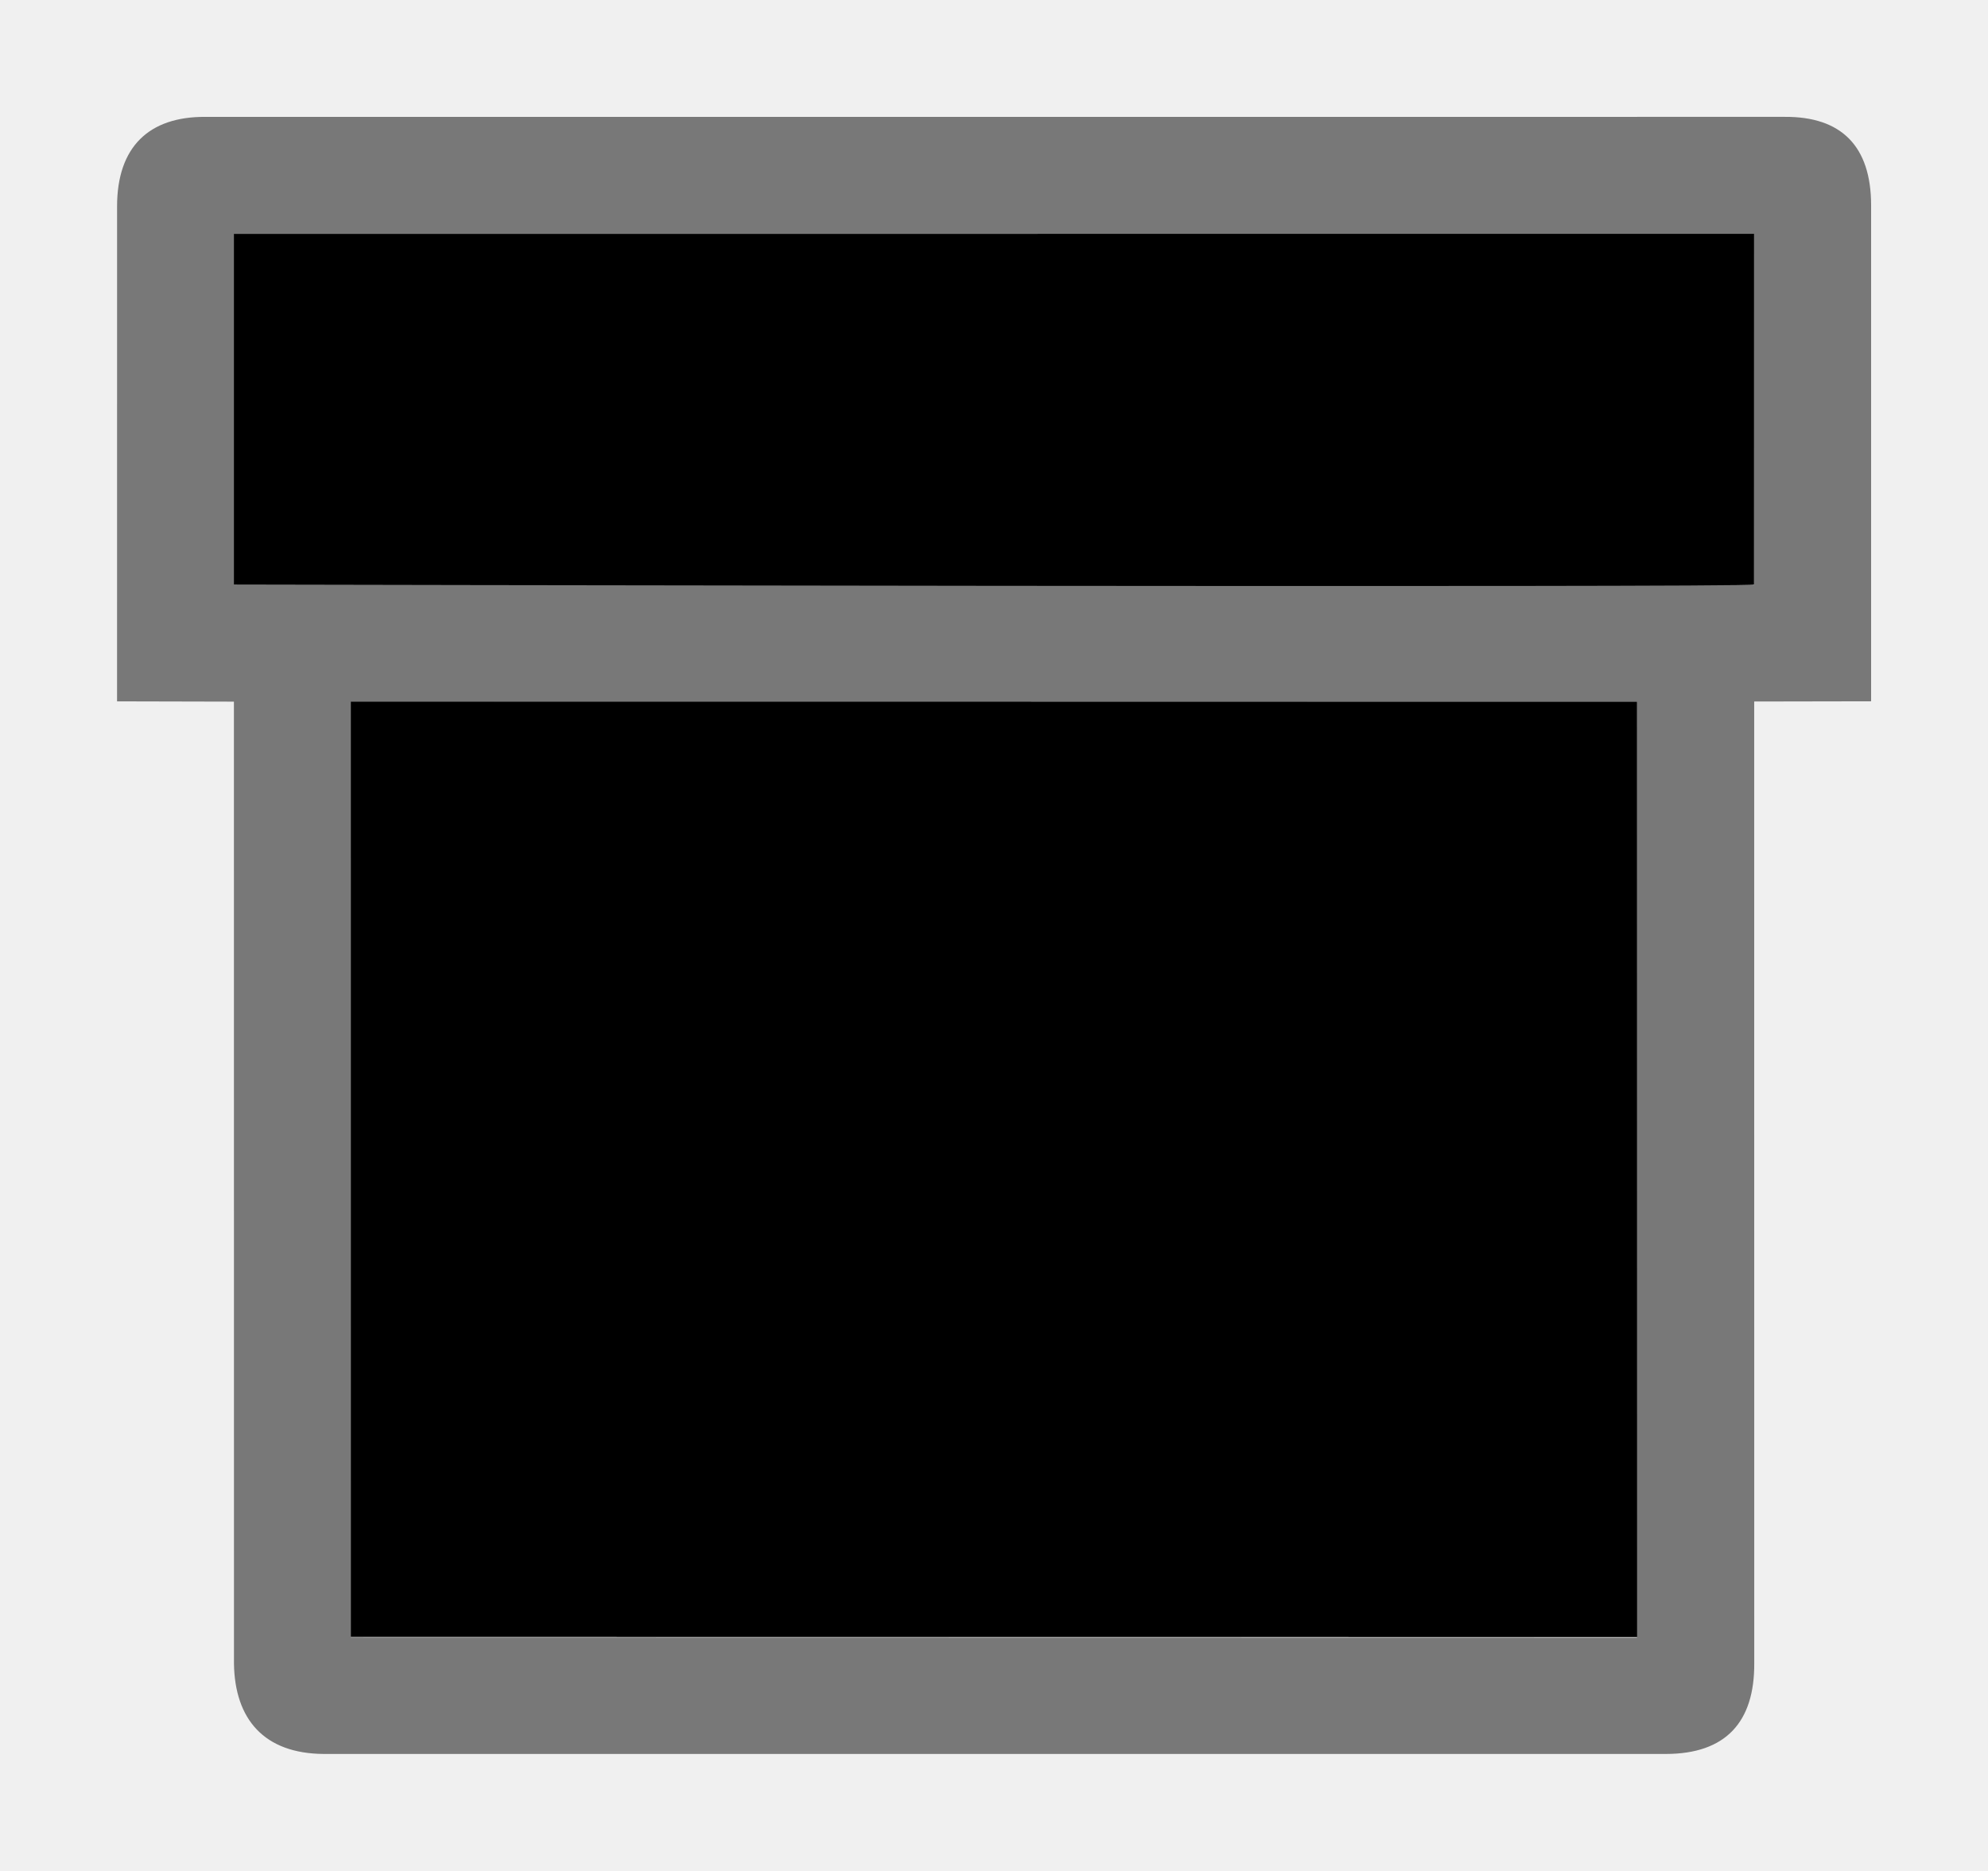
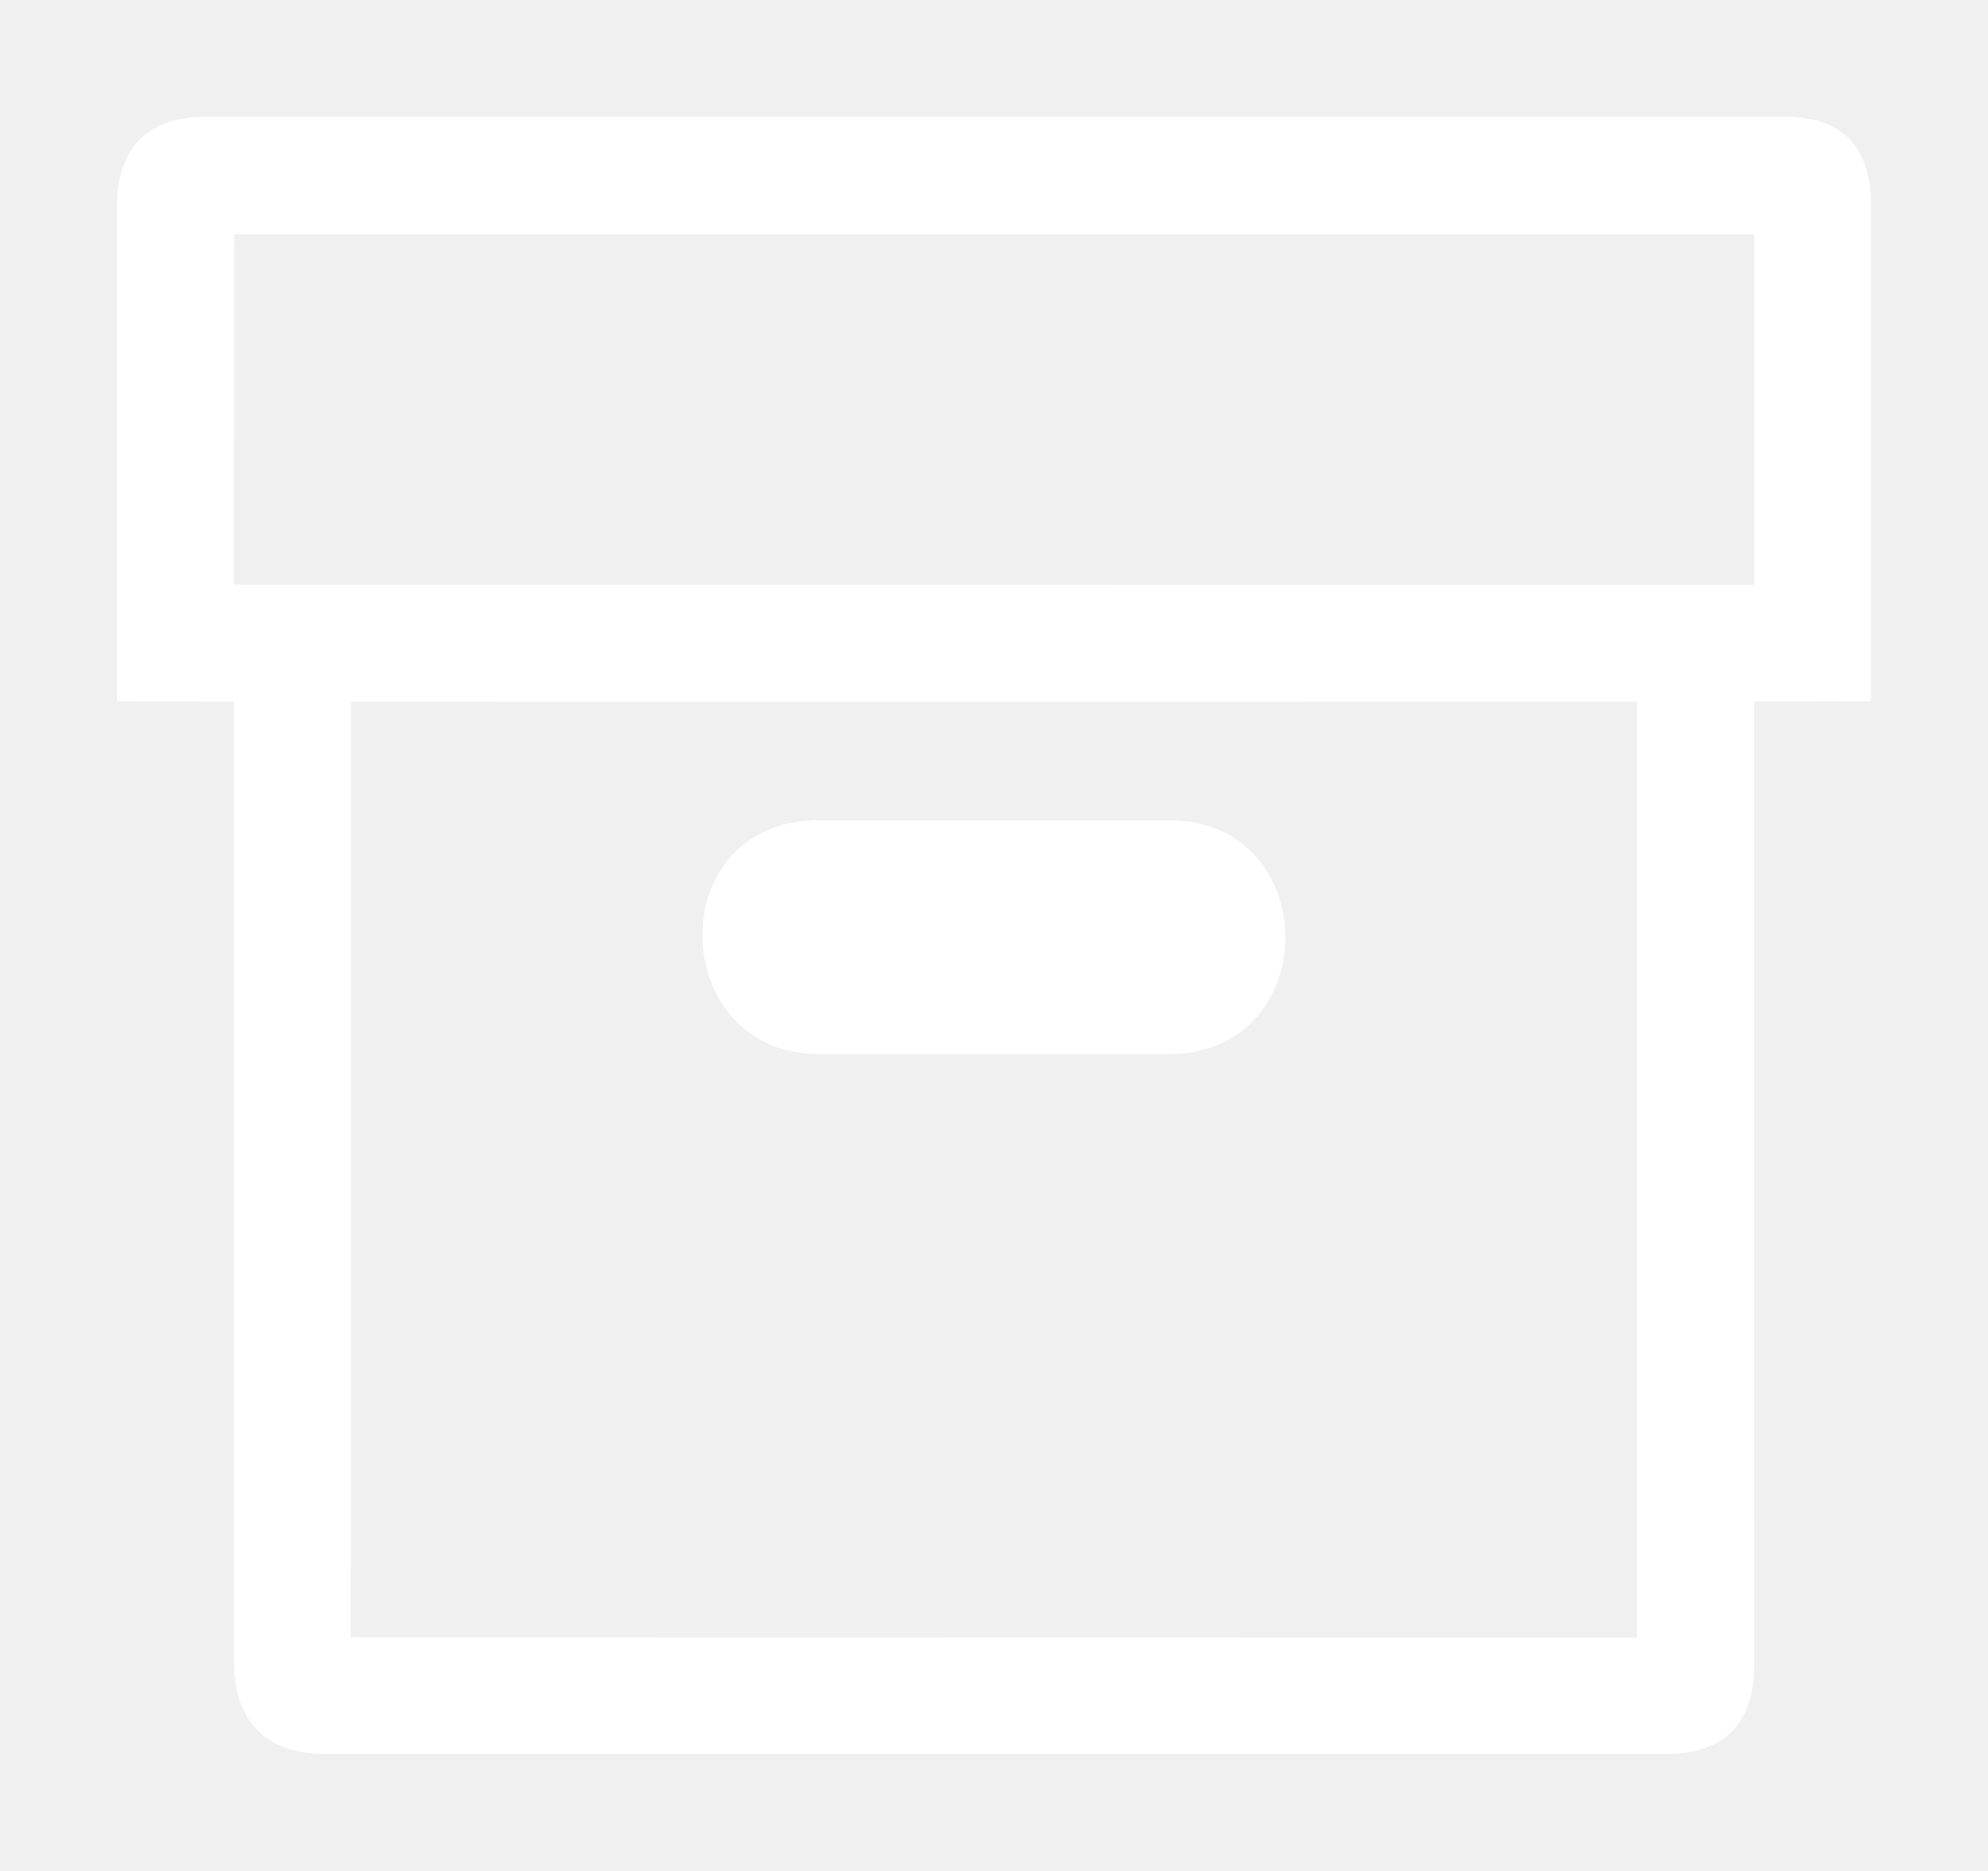
- <svg xmlns="http://www.w3.org/2000/svg" id="svg1" height="1600" viewBox="0 0 1700 1600" width="1700">
-   <g id="blender_collection" fill="fff">
-     <path id="path1" d="m1499.531 100.43-1299.986.037-.012 299.992s1299.687 2.637 1299.951-.078zm-1200.023 399.998.016 799.93 1099.996.082-.055-799.934z" transform="translate(.461255 99.54044)" />
+ <svg xmlns="http://www.w3.org/2000/svg" id="svg1" height="1600" viewBox="0 0 1700 1600" width="1700" version="1.1">
+   <defs id="defs1" />
+   <g id="blender_collection" fill="fff" style="fill:#ffffff;fill-opacity:0">
+     <path id="path1" d="m1499.531 100.43-1299.986.037-.012 299.992s1299.687 2.637 1299.951-.078zm-1200.023 399.998.016 799.93 1099.996.082-.055-799.934z" transform="translate(.461255 99.54044)" style="fill:#ffffff;fill-opacity:0" />
  </g>
-   <path id="path2" d="m175.665 99.949c-48.158-.323-75.546 25.527-75.547 76.532l-.014 423.308s57.23.189 99.927.235l.047 822.689c.692 47.417 25.652 76.903 76.745 77.232h1147.551c51.746 0 76.035-27.641 75.738-77.572l-.054-822.454c43.734-.131 99.986-.182 99.986-.182v-424.071c0-51.005-25.744-76.054-73.902-75.731zm24.556 100.302h1299.804v299.886l-1299.967-.101zm99.81 399.856 1099.967-.072-.203 800.441-1099.804-.199z" fill-opacity=".5" stroke-width="99.834" />
-   <path id="handhold" d="m700.41 701.408c-136.448.306-129.5 200.279 0 200h299.033c133.059-.075 132.829-199.928 0-200z" fill-opacity=".94" stroke-width=".996" />
+   <path id="path2" d="m175.665 99.949c-48.158-.323-75.546 25.527-75.547 76.532l-.014 423.308s57.23.189 99.927.235l.047 822.689c.692 47.417 25.652 76.903 76.745 77.232h1147.551c51.746 0 76.035-27.641 75.738-77.572l-.054-822.454c43.734-.131 99.986-.182 99.986-.182v-424.071c0-51.005-25.744-76.054-73.902-75.731zm24.556 100.302h1299.804v299.886l-1299.967-.101zm99.81 399.856 1099.967-.072-.203 800.441-1099.804-.199z" fill-opacity=".5" stroke-width="99.834" style="fill:#ffffff;fill-opacity:1" />
+   <path id="handhold" d="m700.41 701.408c-136.448.306-129.5 200.279 0 200h299.033c133.059-.075 132.829-199.928 0-200z" fill-opacity=".94" stroke-width=".996" style="fill:#ffffff;fill-opacity:1" />
</svg>
